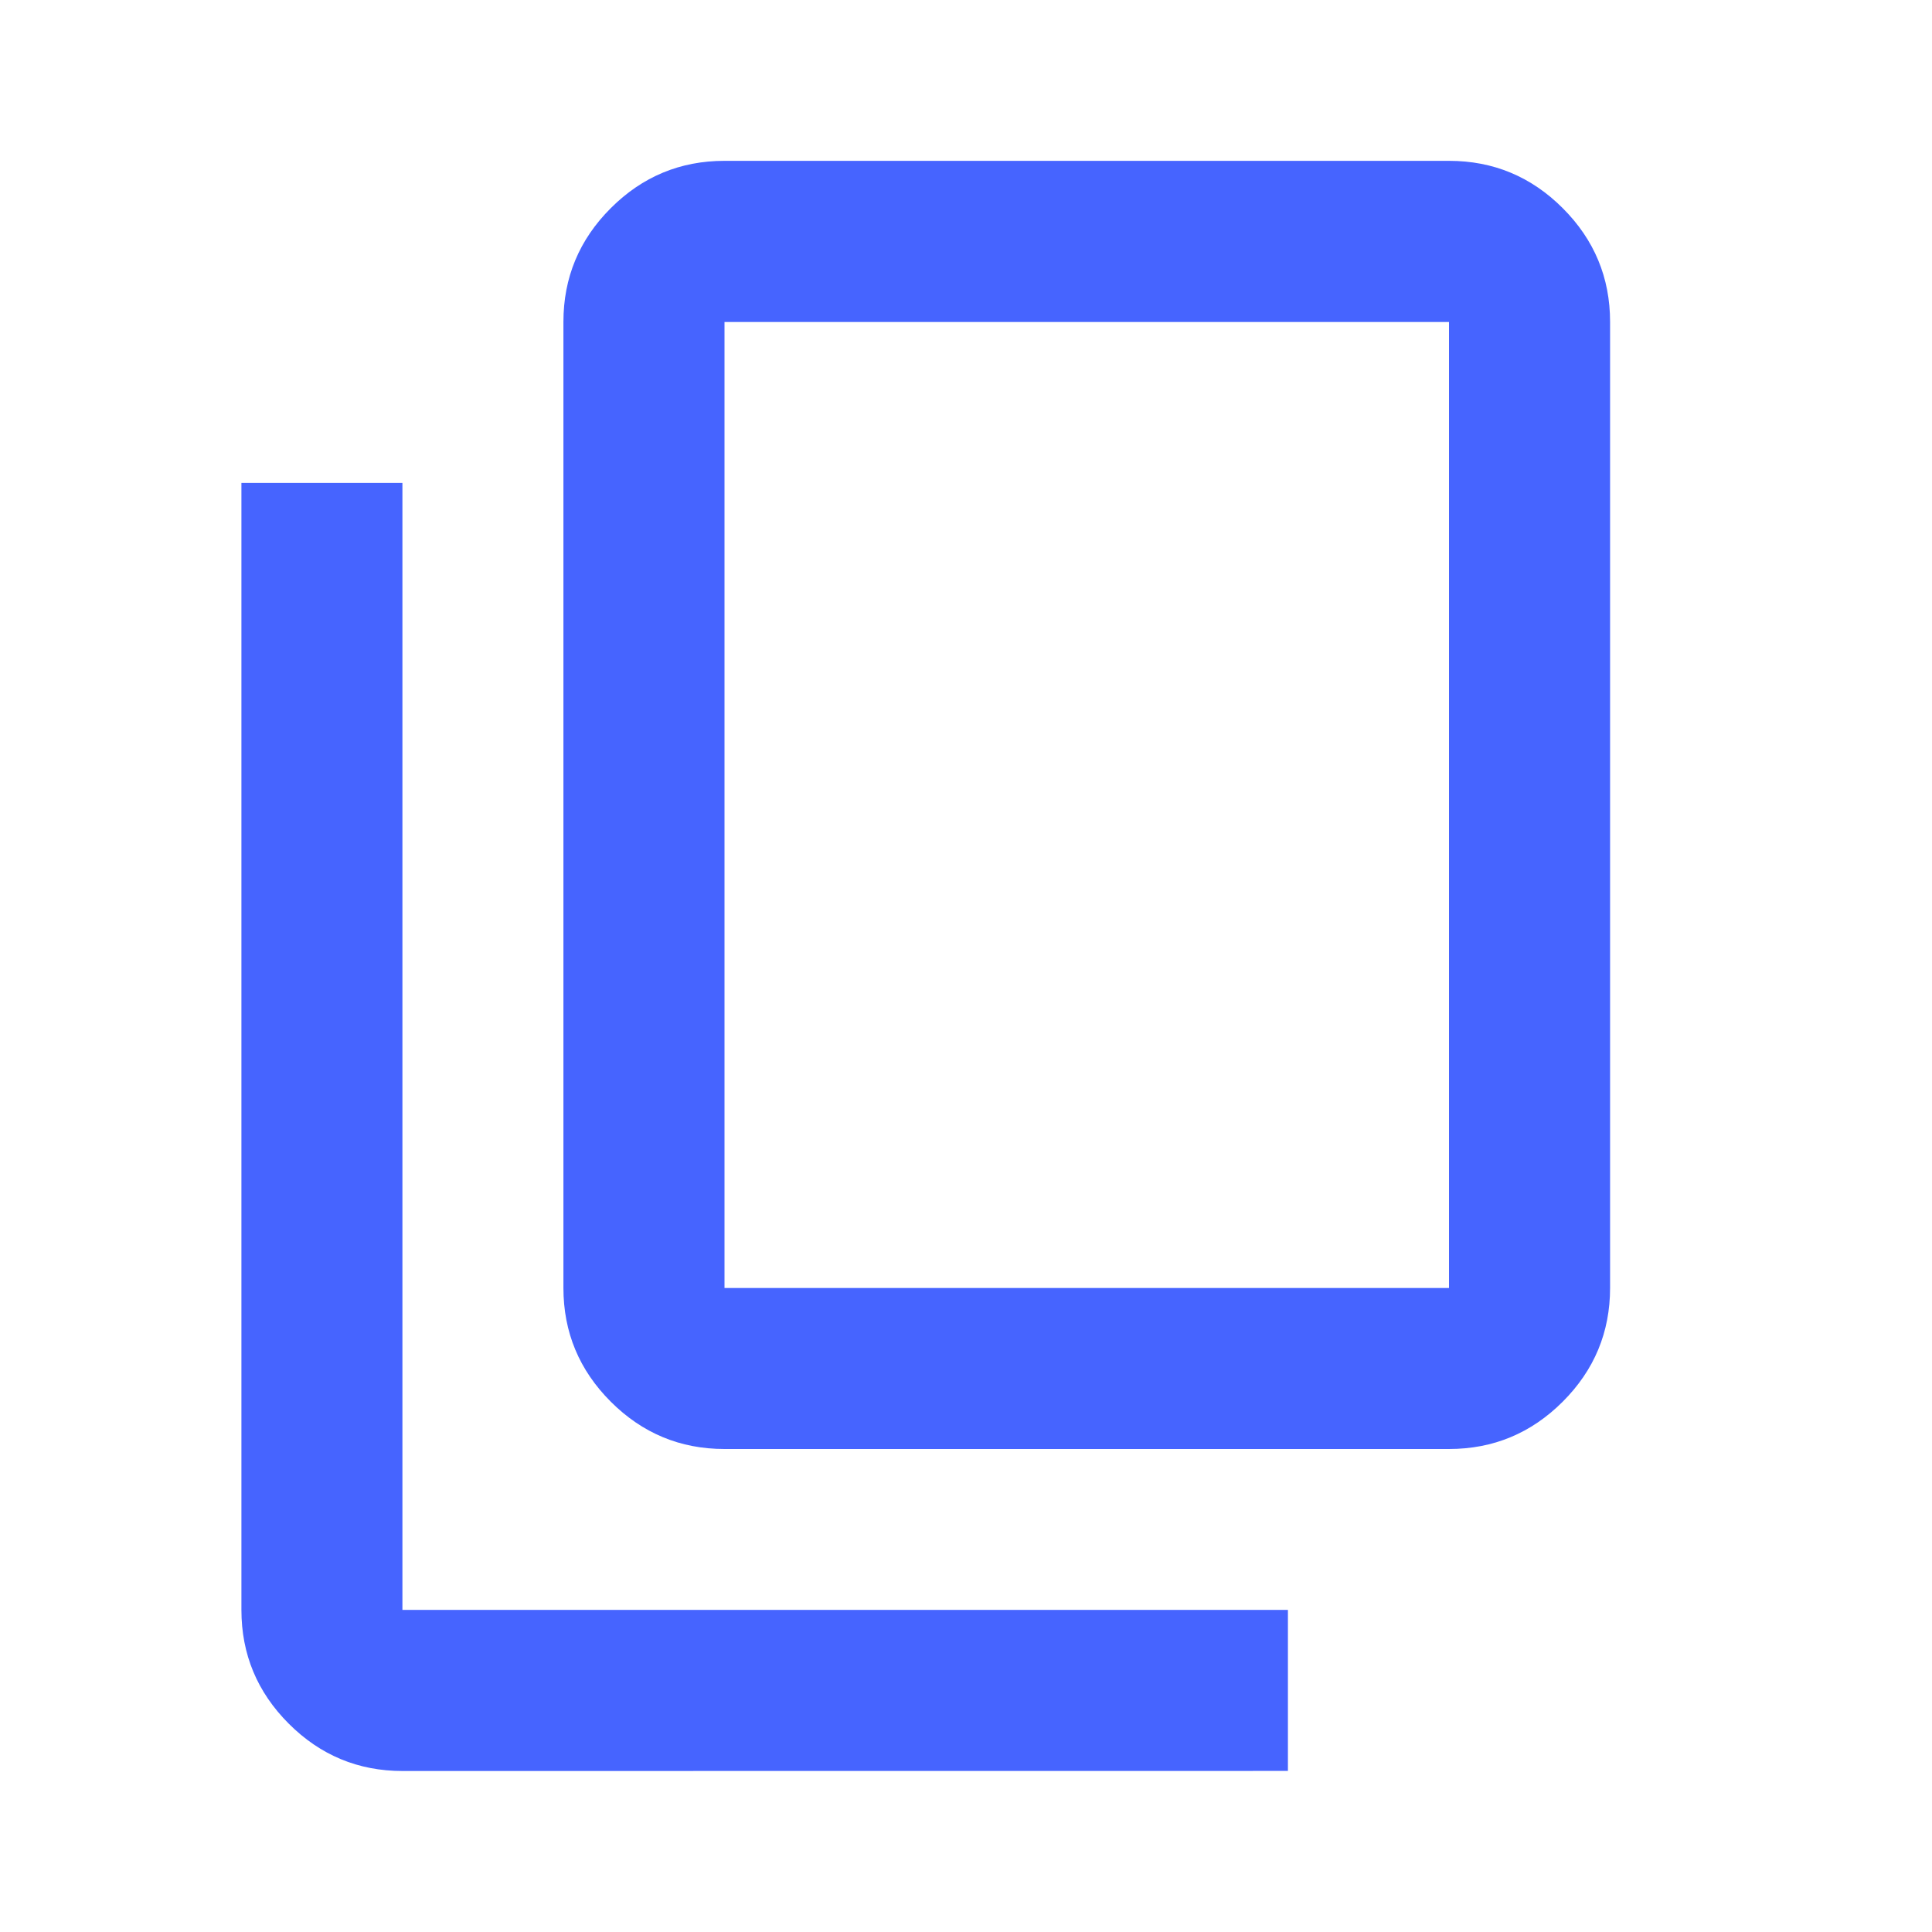
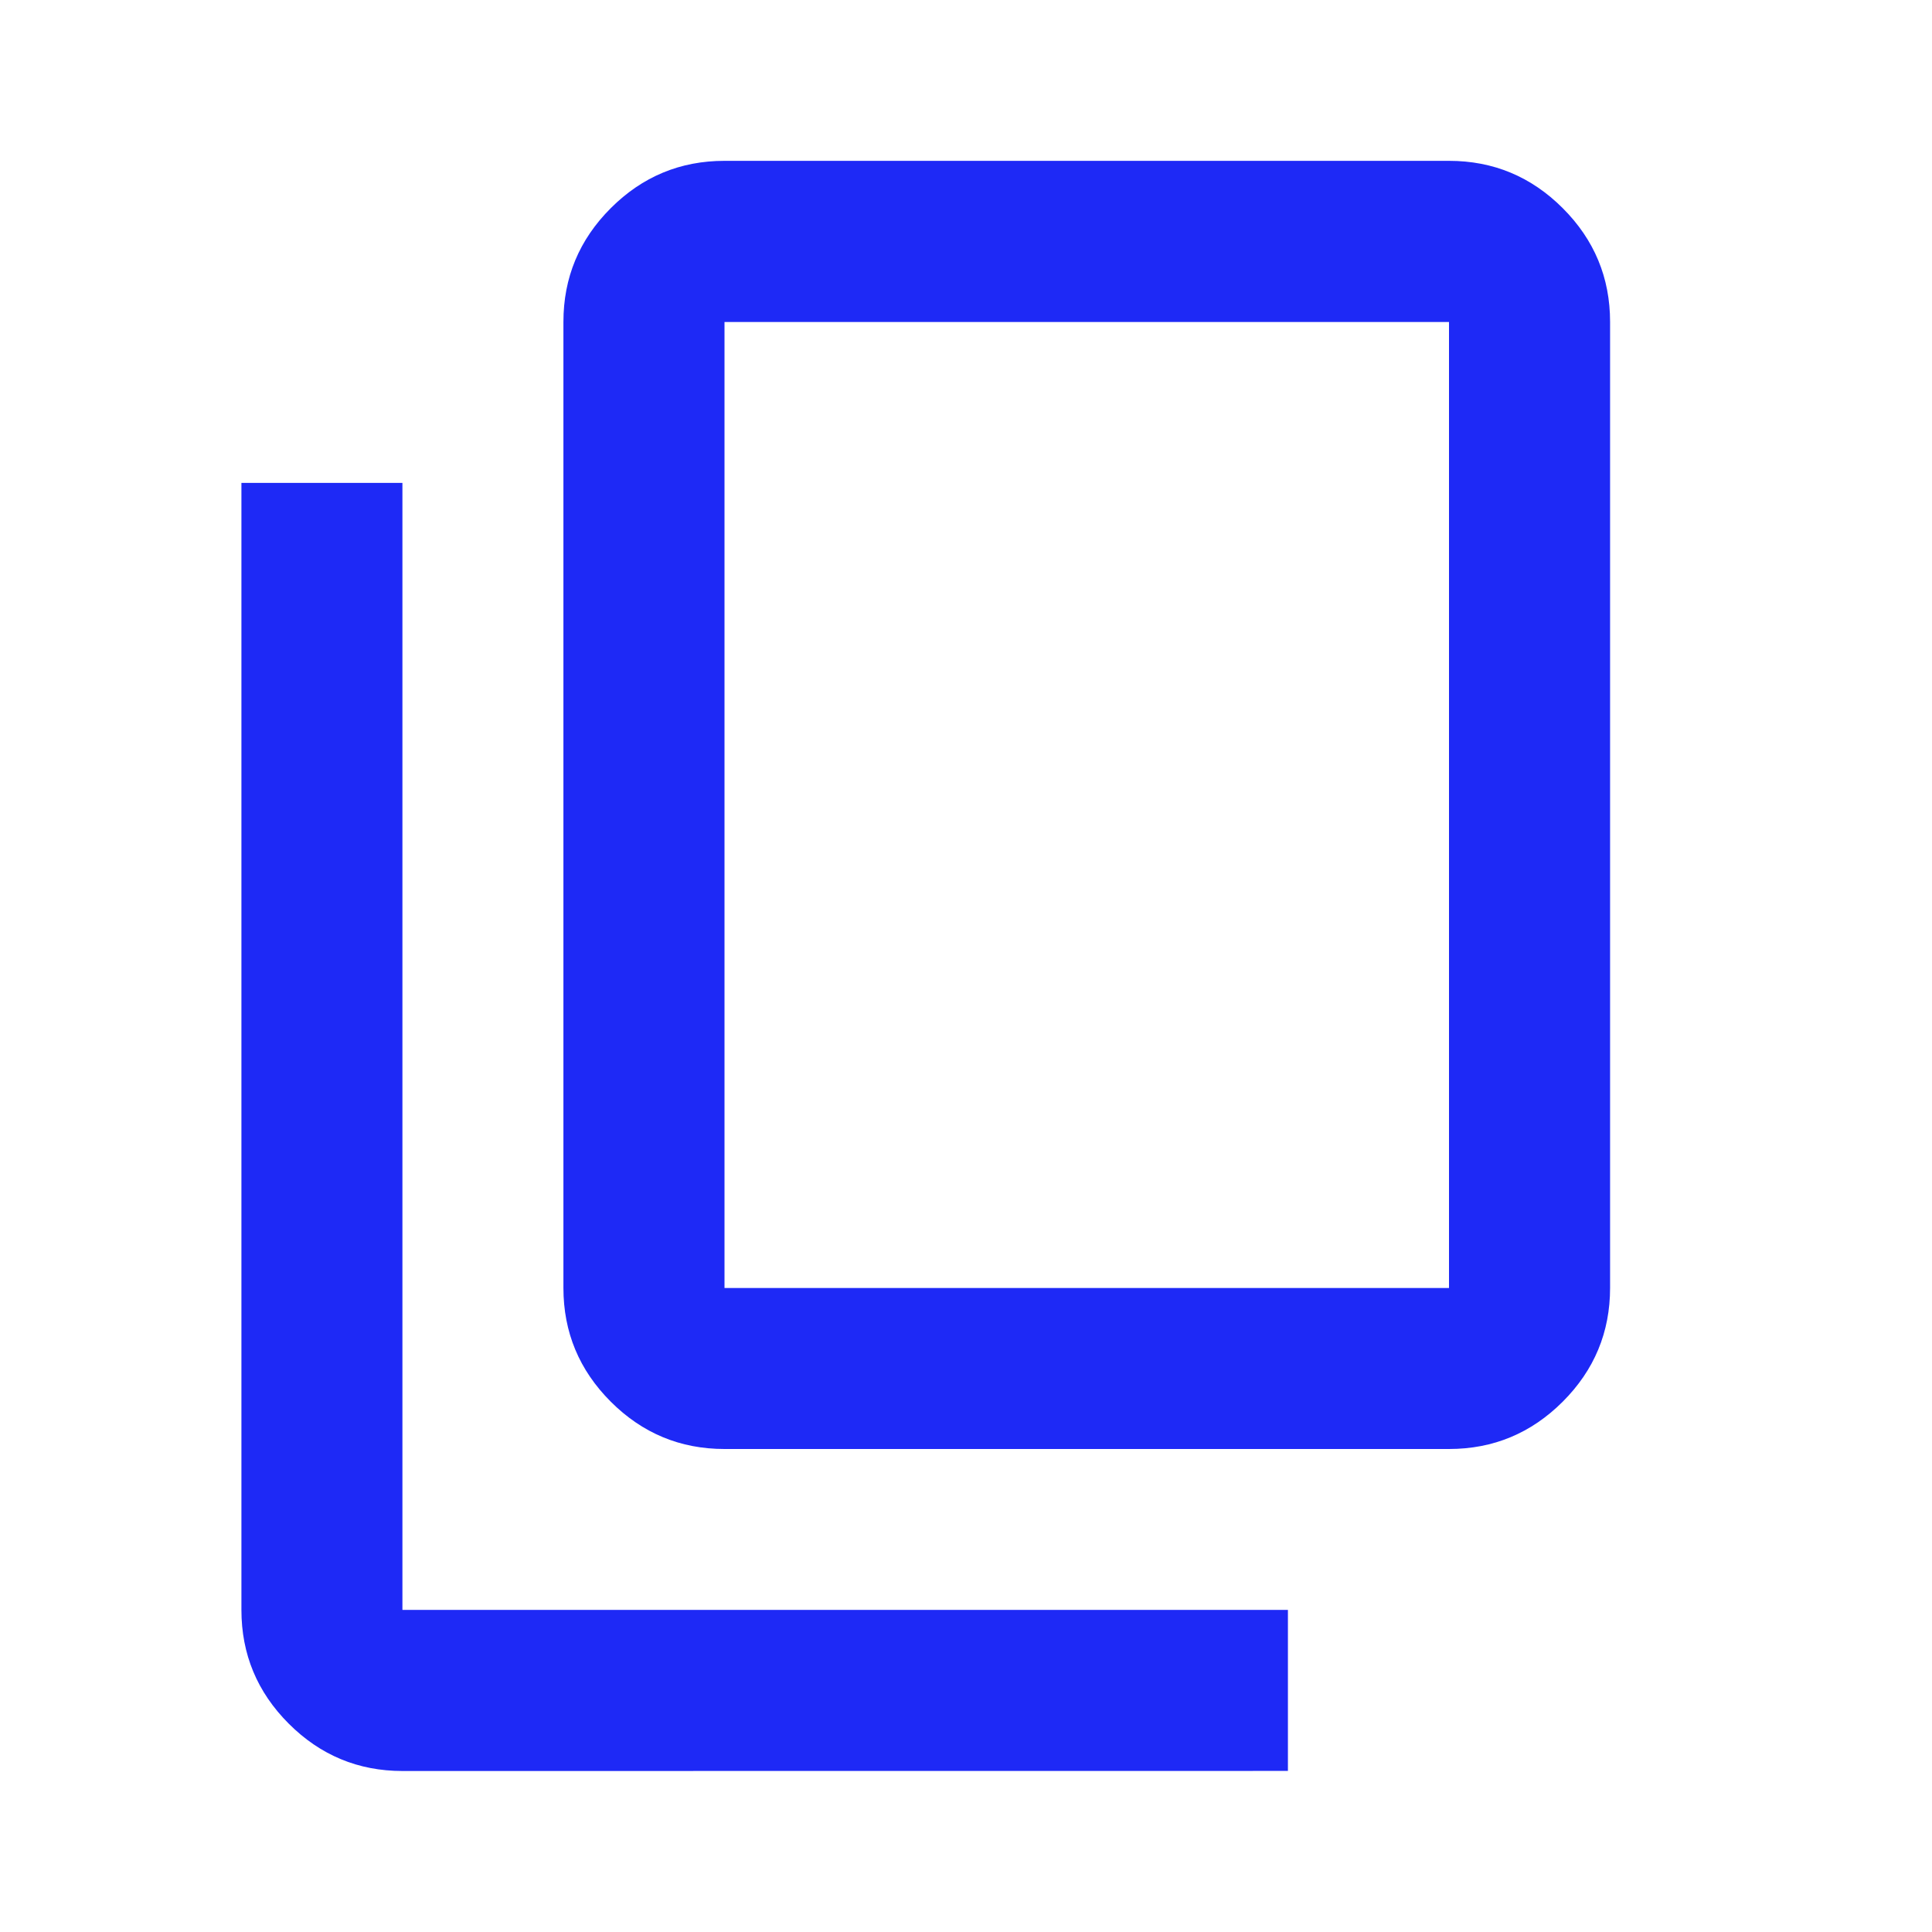
<svg xmlns="http://www.w3.org/2000/svg" viewBox="0 0 24 24">
-   <path fill="#4664ff" d="m9 18c-.55 0-1.021-.196-1.413-.588s-.588-.863-.588-1.413v-12c0-.55.196-1.021.588-1.413s.863-.588 1.413-.588h9c.55 0 1.021.196 1.413.588s.588.863.588 1.413v12c0 .55-.196 1.021-.588 1.413s-.863.588-1.413.588zm0-2h9v-12h-9zm-4 6c-.55 0-1.021-.196-1.413-.588s-.588-.863-.588-1.413v-14h2v14h11v2z" />
+   <path fill="#1E29F6" d="m9 18c-.55 0-1.021-.196-1.413-.588s-.588-.863-.588-1.413v-12c0-.55.196-1.021.588-1.413s.863-.588 1.413-.588h9c.55 0 1.021.196 1.413.588s.588.863.588 1.413v12c0 .55-.196 1.021-.588 1.413s-.863.588-1.413.588zm0-2h9v-12h-9zm-4 6c-.55 0-1.021-.196-1.413-.588s-.588-.863-.588-1.413v-14h2v14h11v2z" />
</svg>
